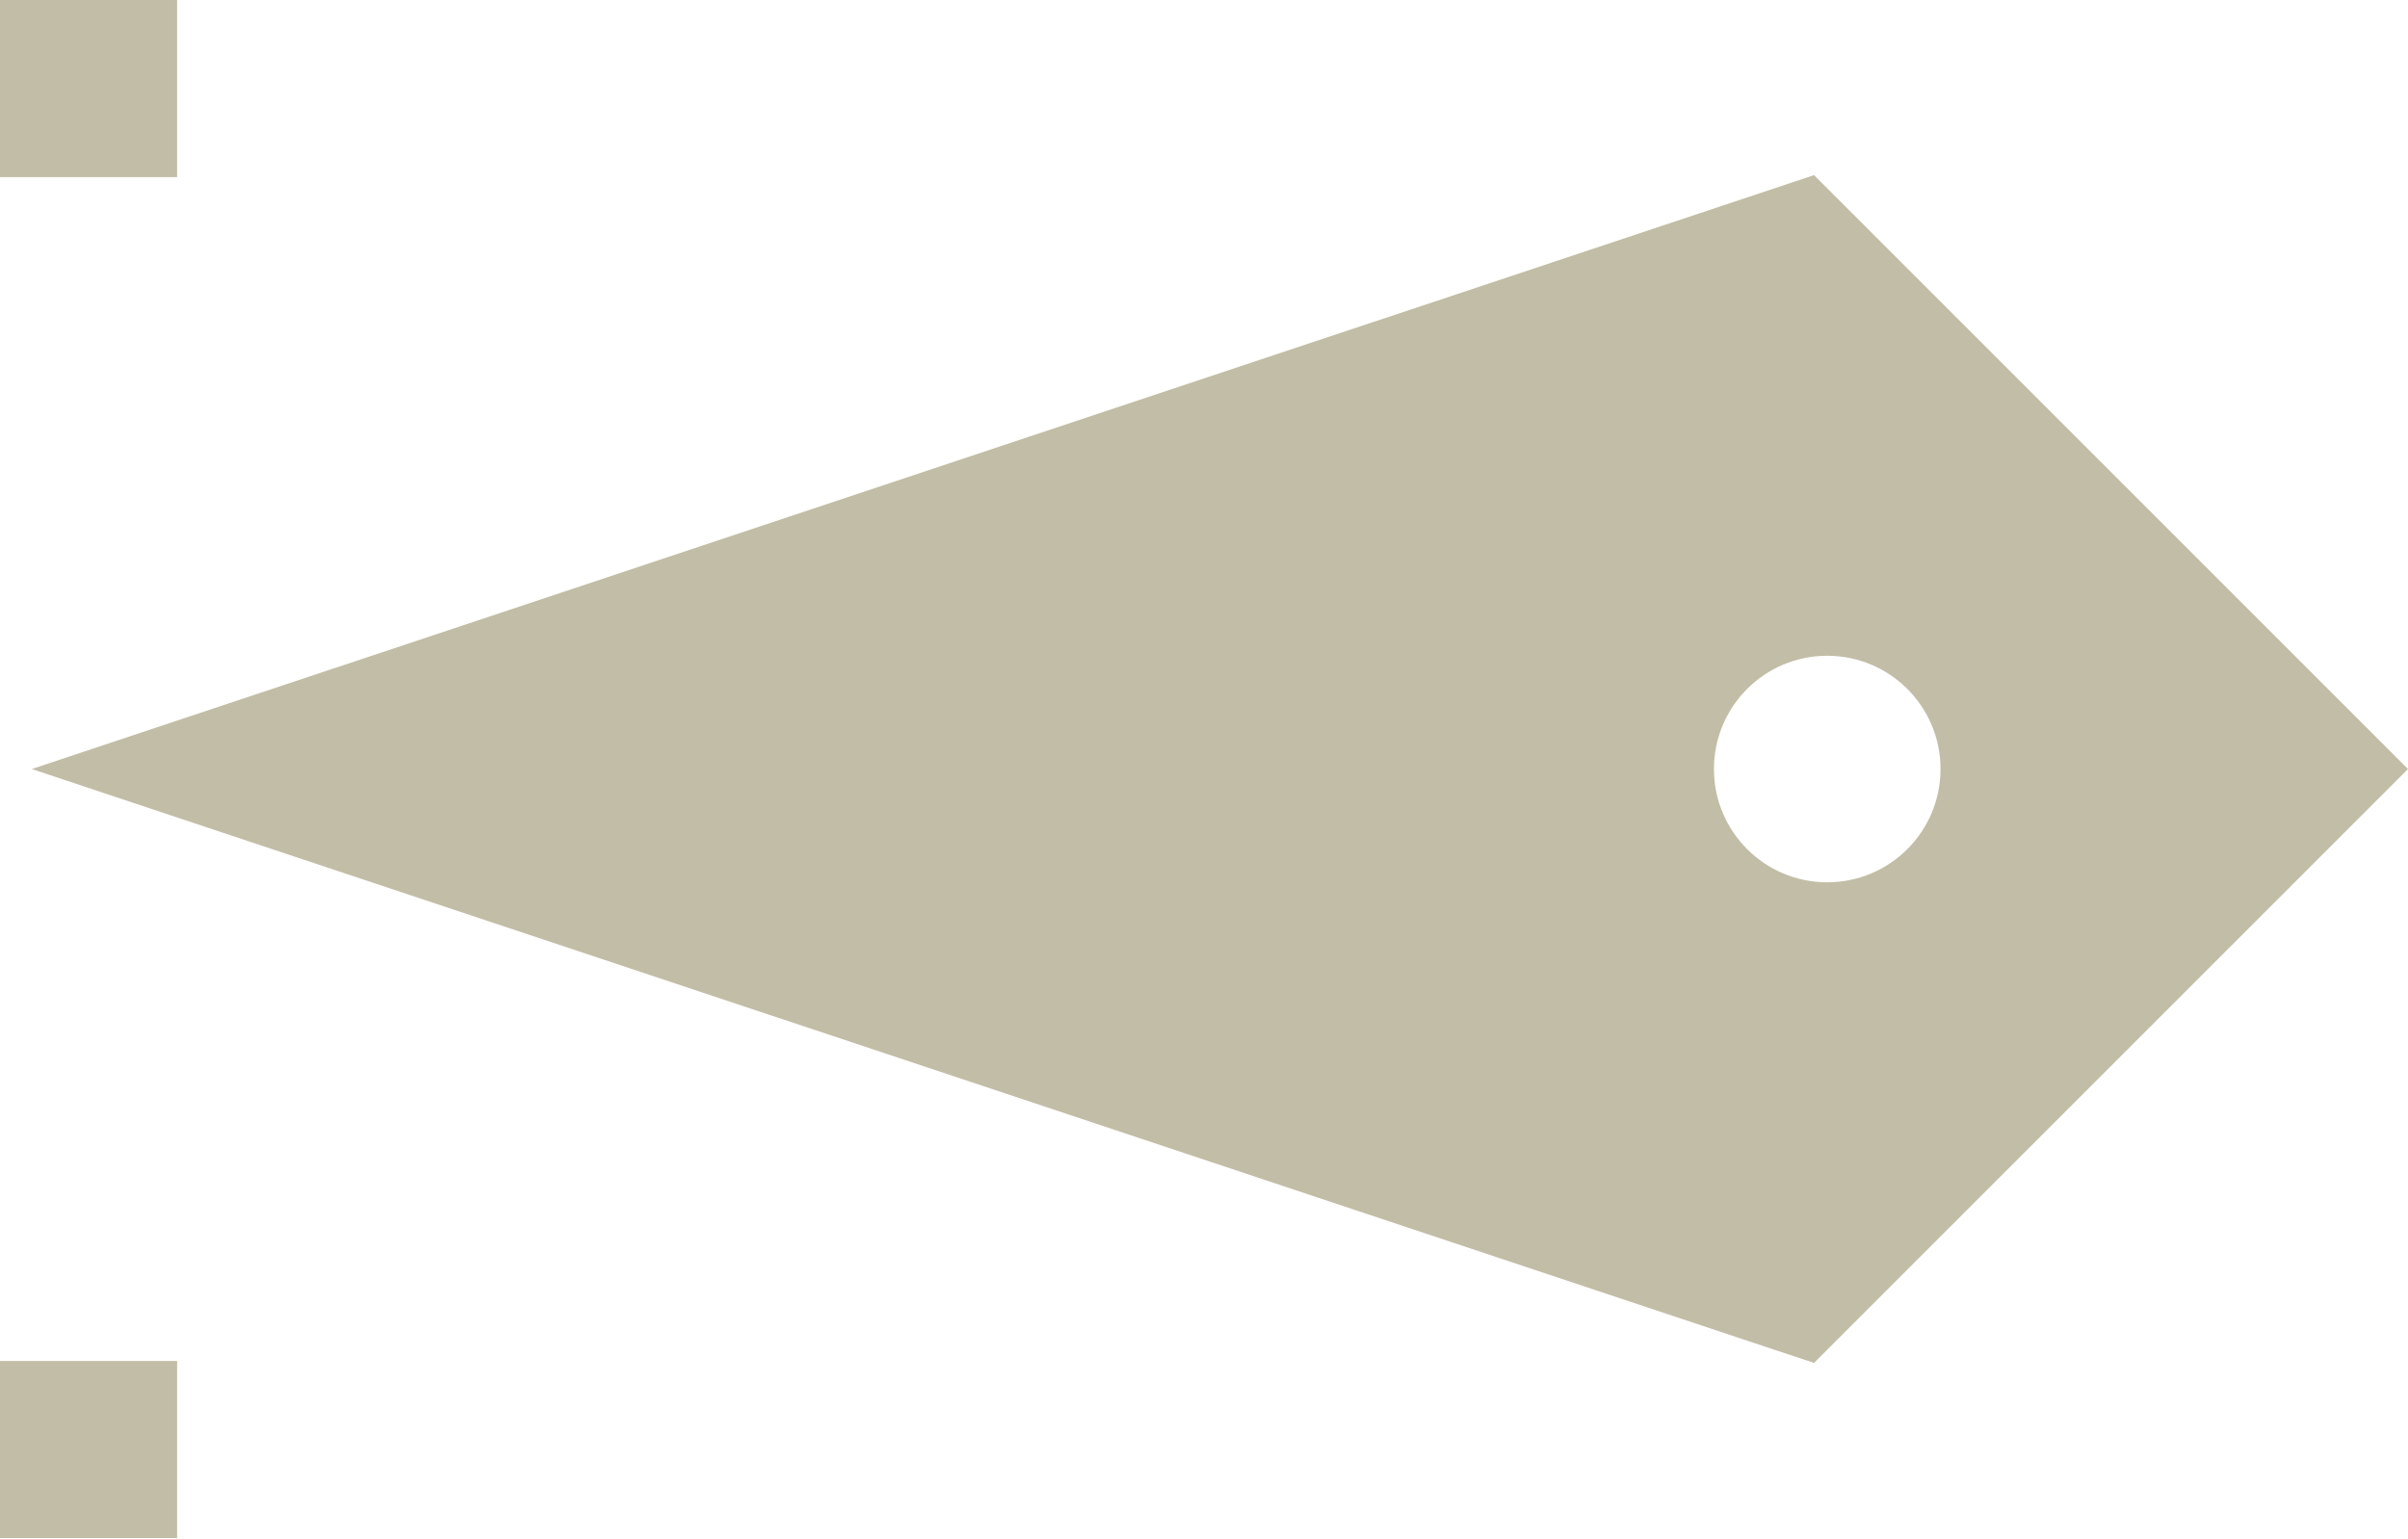
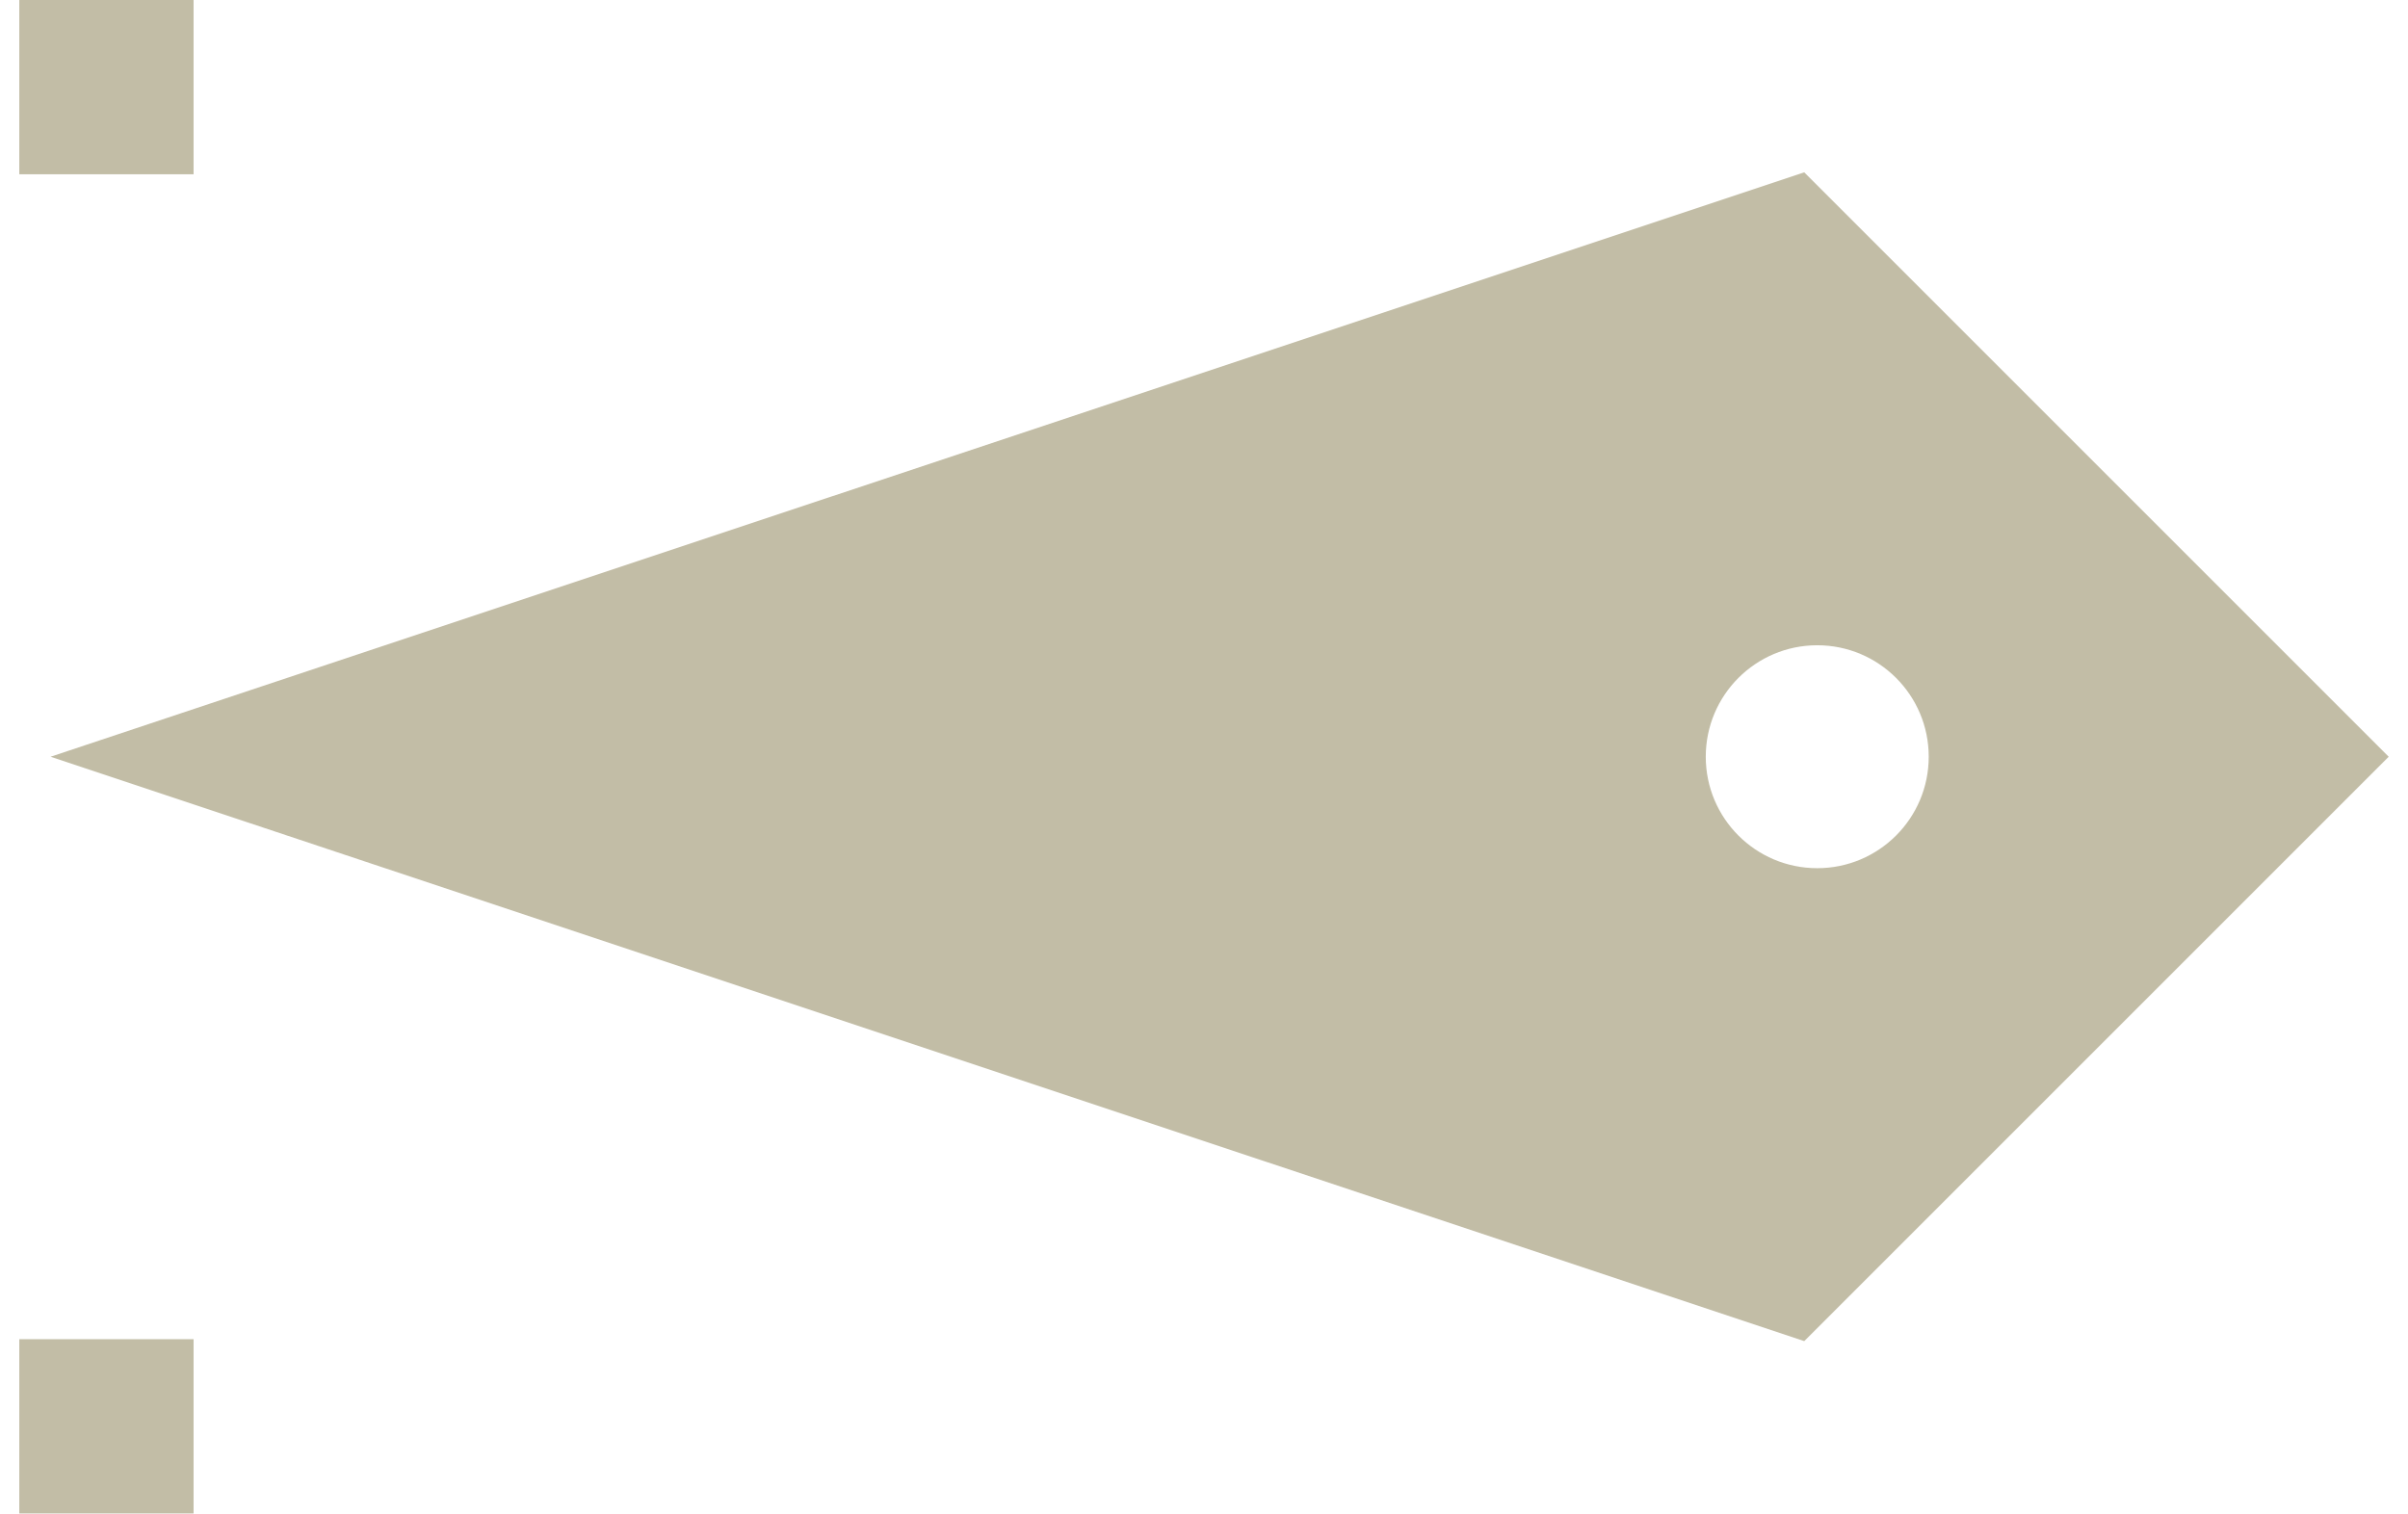
- <svg xmlns="http://www.w3.org/2000/svg" id="Layer_1" data-name="Layer 1" width="367.705" height="234.894" viewBox="0 0 367.705 234.894" version="1.1">
+ <svg xmlns="http://www.w3.org/2000/svg" id="Layer_1" data-name="Layer 1" width="35" height="22" viewBox="0 0 367.705 234.894" version="1.1">
  <defs id="defs1">
    <style id="style1">
      .cls-1 {
        fill: #c2bda6;
      }
    </style>
  </defs>
  <path class="cls-1" d="m 367.704,117.447 -90.7,90.7 -272.151,-90.7 272.151,-90.7 z m -105.983,0 a 17.3,17.3 0 1 0 17.3,-17.3 17.3,17.3 0 0 0 -17.3,17.3 z" id="path1" />
  <rect class="cls-1" x="-234.895" y="-27.046" width="27.046" height="27.046" transform="matrix(0,-1,-1,0,0,0)" id="rect1" />
  <rect class="cls-1" x="-27.047" width="27.046" height="27.046" transform="matrix(0,-1,-1,0,0,0)" id="rect2" y="-27.046" />
</svg>
